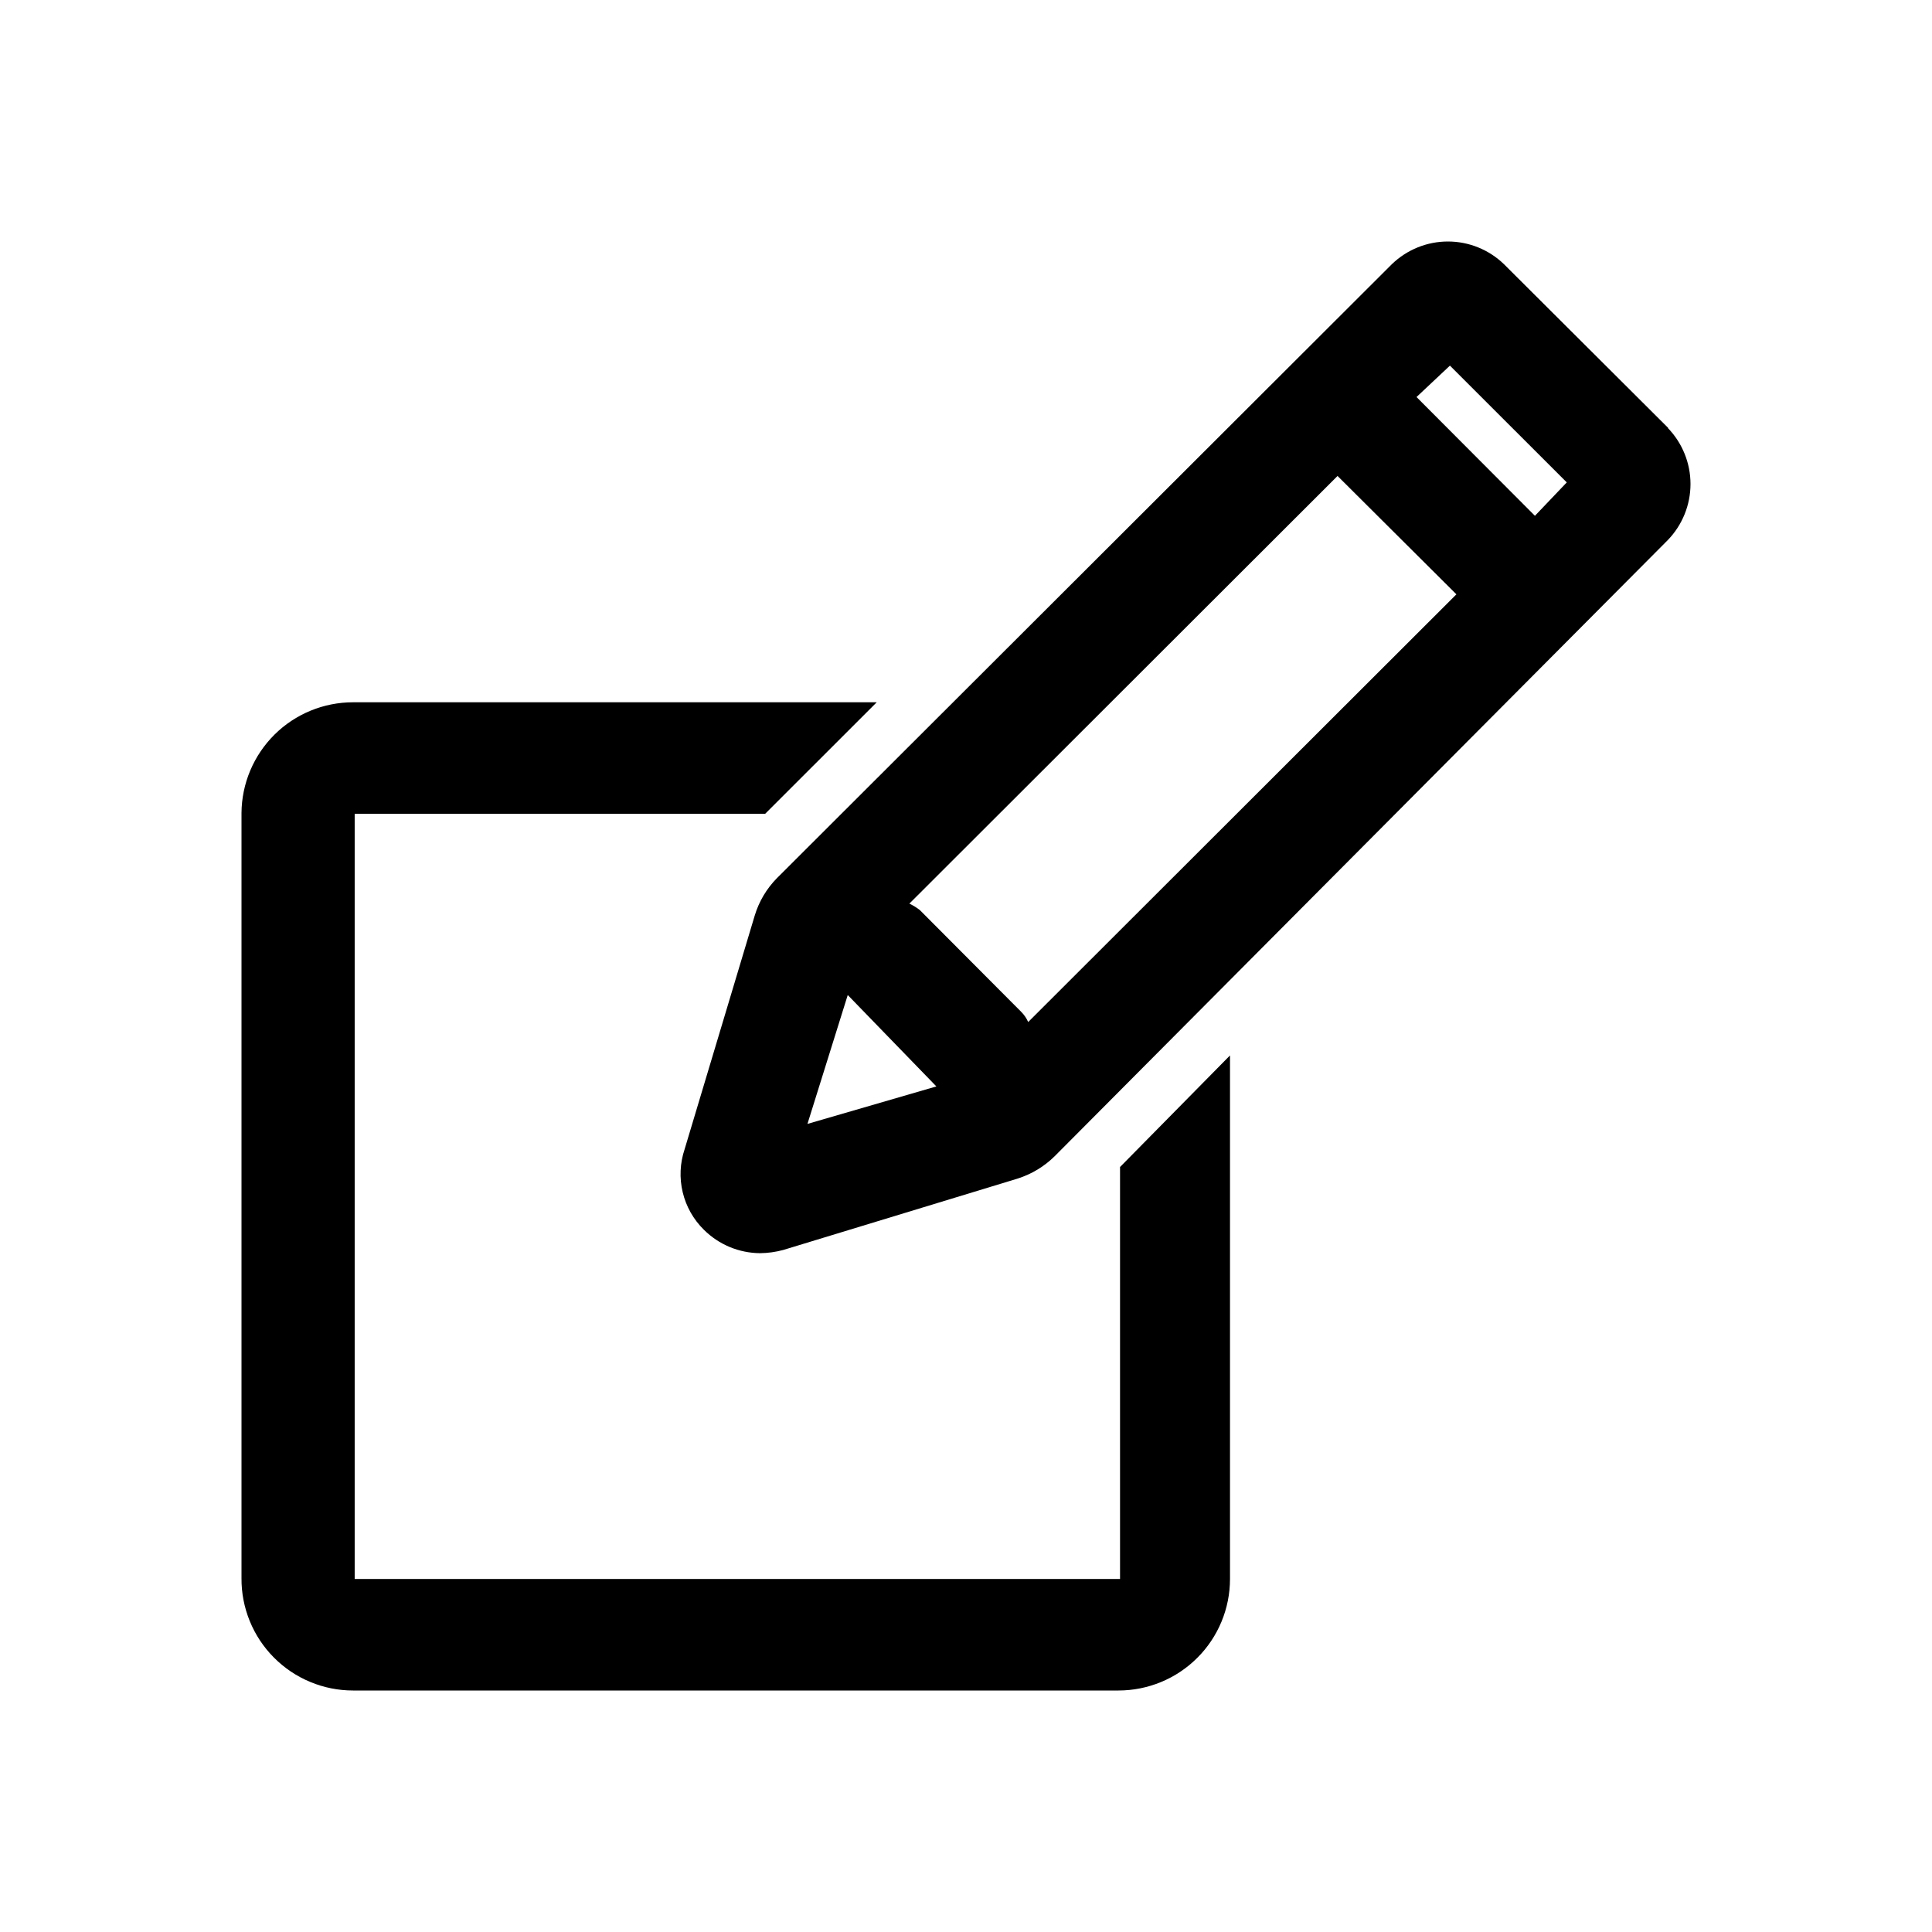
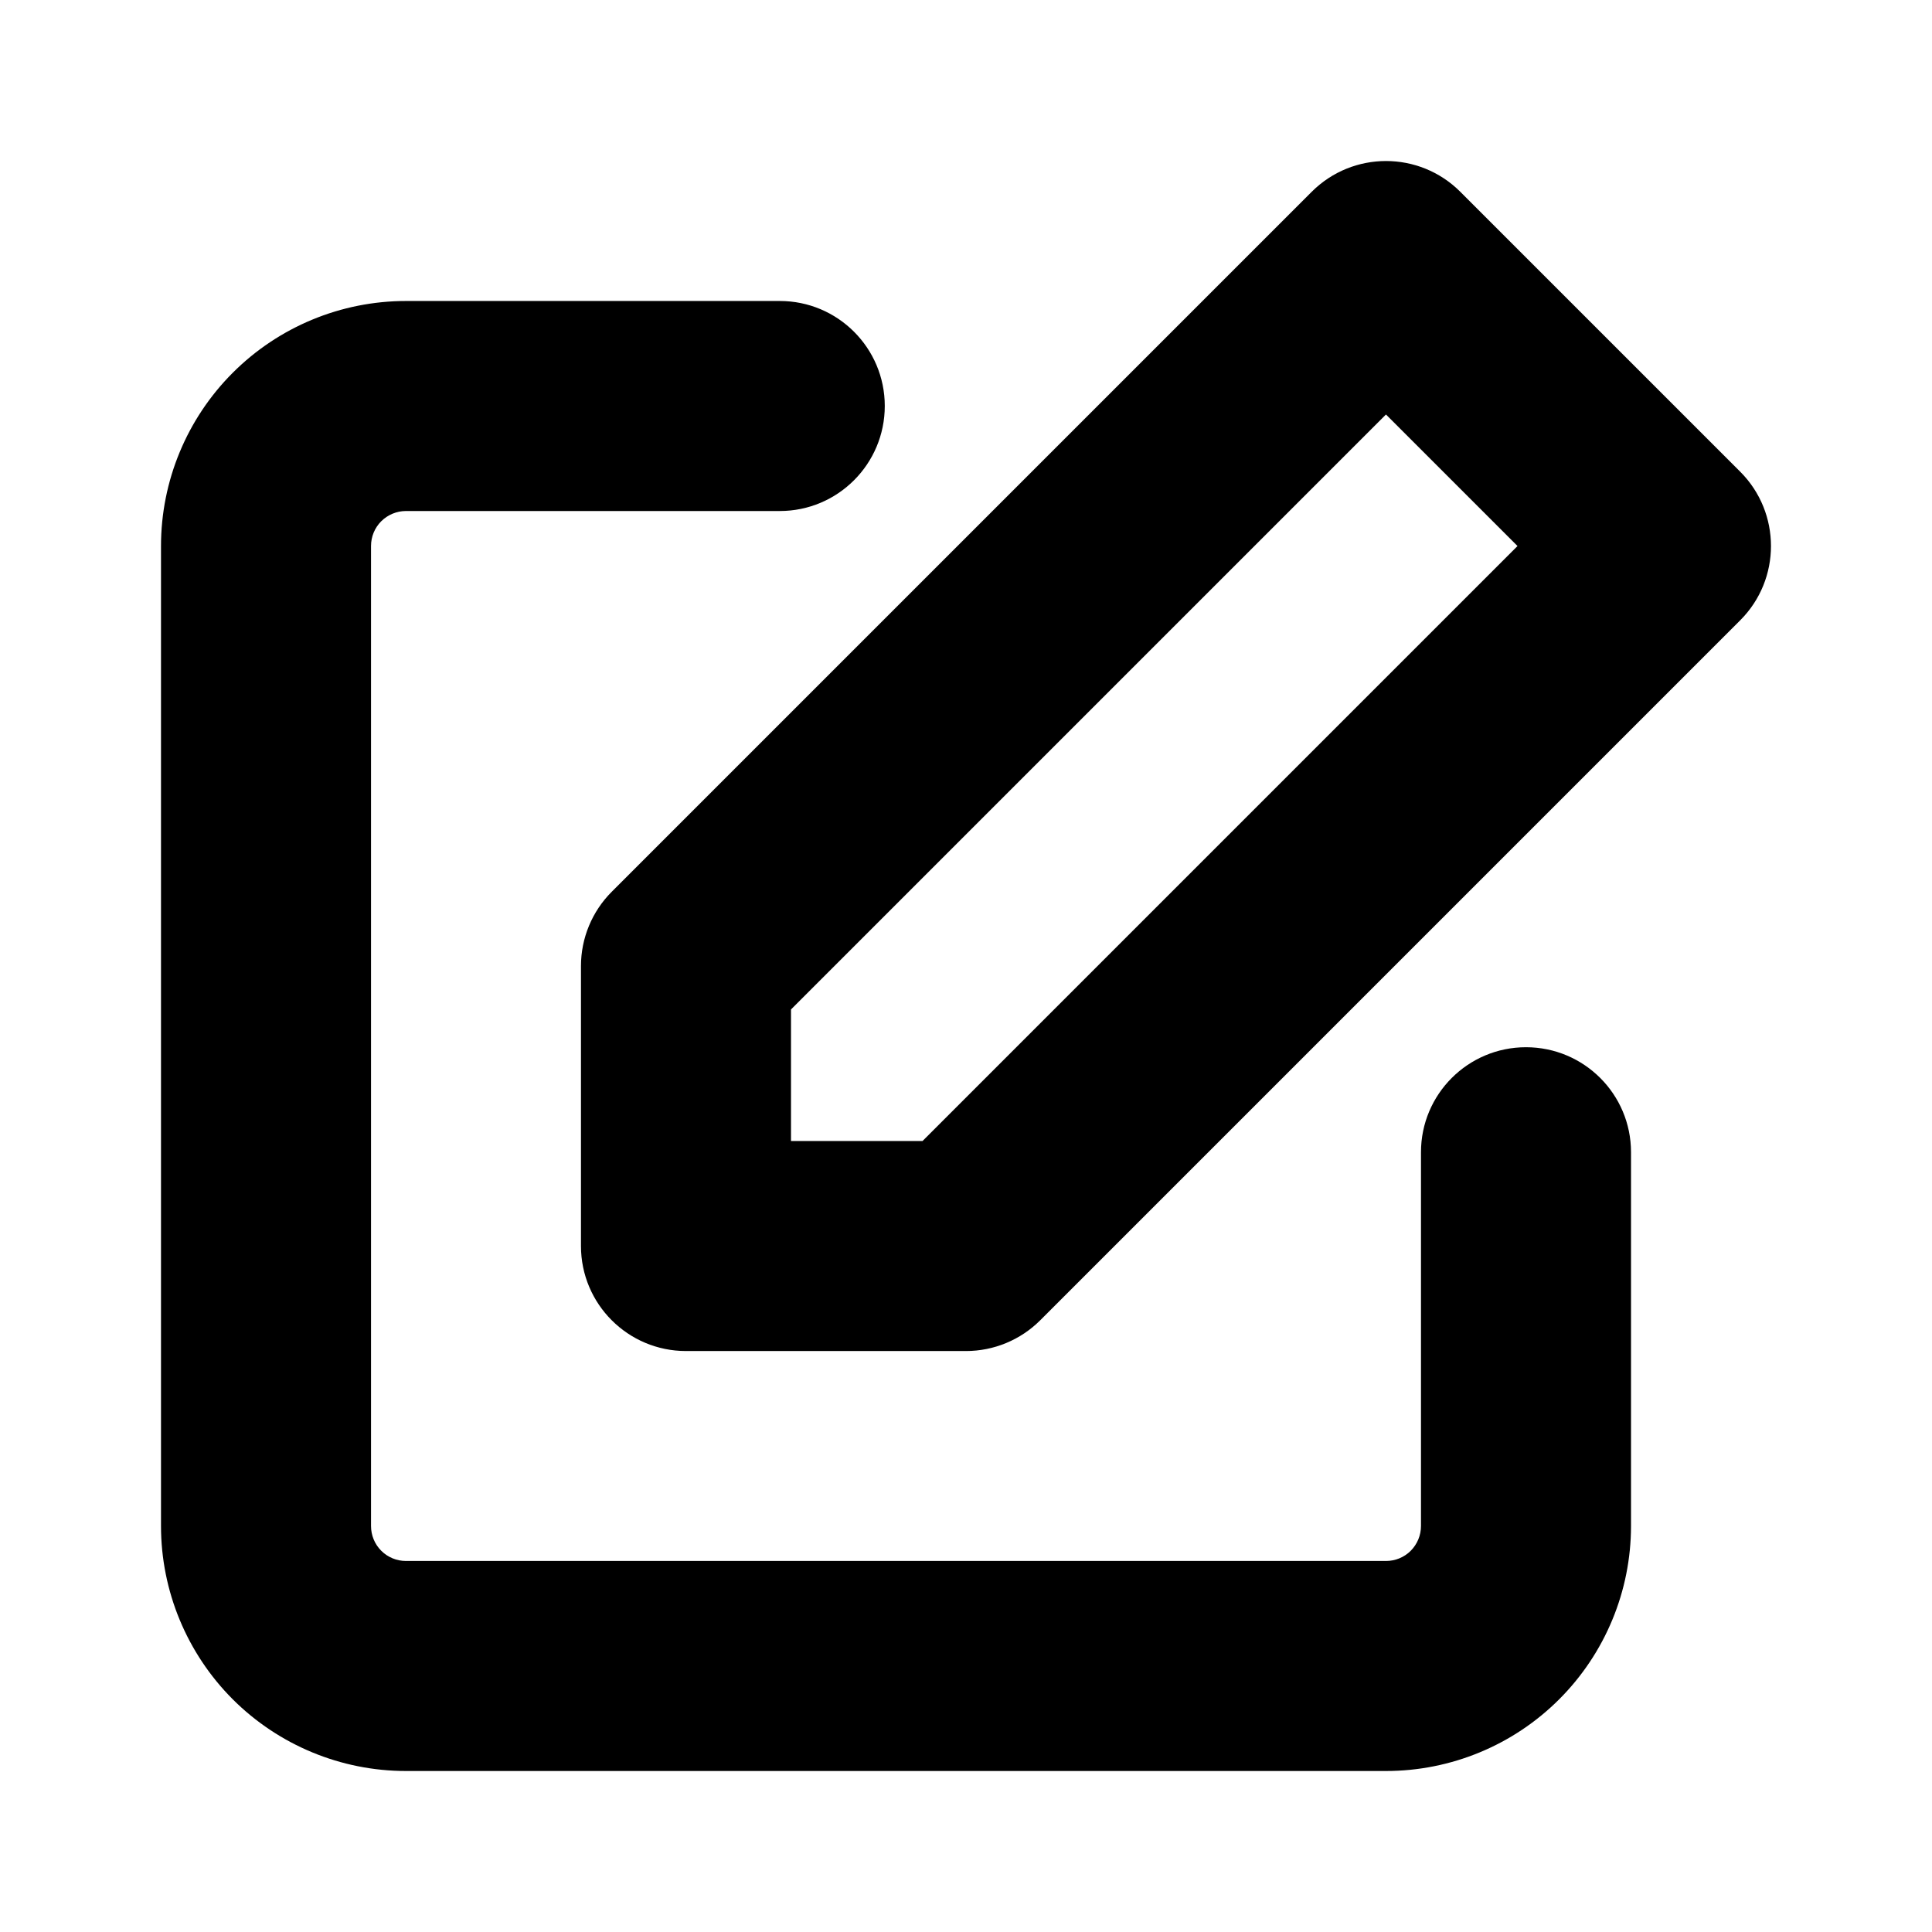
- <svg xmlns="http://www.w3.org/2000/svg" width="48" height="48" viewBox="0 0 48 48" fill="none">
-   <path d="M27.827 28.994V39.229H8.812V20.219H19.01L21.782 17.448H8.772C8.04 17.448 7.338 17.737 6.819 18.252C6.3 18.768 6.005 19.468 6 20.199V39.209C5.997 39.574 6.067 39.937 6.205 40.275C6.343 40.614 6.547 40.922 6.805 41.181C7.063 41.441 7.369 41.647 7.707 41.787C8.044 41.928 8.406 42 8.772 42H27.787C28.522 42 29.227 41.708 29.747 41.188C30.267 40.669 30.559 39.964 30.559 39.229V26.222L27.827 28.994Z" fill="black" />
-   <path d="M41.448 10.634L37.364 6.562C36.991 6.202 36.492 6 35.973 6C35.454 6 34.956 6.202 34.582 6.562L19.3 21.82C19.044 22.081 18.855 22.4 18.75 22.75L17.009 28.553C16.893 28.898 16.877 29.269 16.962 29.623C17.047 29.977 17.229 30.299 17.489 30.554C17.859 30.922 18.358 31.13 18.88 31.135C19.076 31.133 19.271 31.106 19.46 31.055L25.275 29.284C25.626 29.174 25.945 28.982 26.206 28.723L41.438 13.416C41.798 13.043 42 12.544 42 12.025C42 11.506 41.798 11.007 41.438 10.634H41.448ZM20.061 27.923L21.062 24.721L23.264 26.992L20.061 27.923ZM25.545 25.392C25.504 25.299 25.446 25.214 25.375 25.142L22.853 22.61C22.773 22.548 22.685 22.494 22.593 22.45L33.231 11.825L36.184 14.766L25.545 25.392ZM38.135 12.815L35.193 9.864L36.023 9.084L38.926 11.985L38.135 12.815Z" fill="black" />
+ <svg xmlns="http://www.w3.org/2000/svg" width="24" height="24" viewBox="0 0 24 24" fill="none">
+   <path fill-rule="evenodd" clip-rule="evenodd" d="M18.14 2.382C17.63 1.873 16.805 1.873 16.295 2.382L7.599 11.078C7.355 11.322 7.217 11.654 7.217 12V15.478C7.217 16.199 7.801 16.783 8.522 16.783H12C12.346 16.783 12.678 16.645 12.922 16.401L21.618 7.705C22.127 7.196 22.127 6.37 21.618 5.86L18.14 2.382ZM9.826 14.174V12.54L17.217 5.149L18.851 6.783L11.46 14.174H9.826Z" fill="black" />
+   <path d="M4.736 6.475C4.818 6.394 4.928 6.348 5.043 6.348H9.687C10.407 6.348 10.991 5.764 10.991 5.043C10.991 4.323 10.407 3.739 9.687 3.739H5.043C4.236 3.739 3.462 4.06 2.891 4.631C2.321 5.201 2 5.975 2 6.783V18.956C2 19.764 2.321 20.538 2.891 21.109C3.462 21.679 4.236 22 5.043 22H17.217C18.025 22 18.799 21.679 19.369 21.109C19.94 20.538 20.261 19.764 20.261 18.956V14.313C20.261 13.593 19.677 13.009 18.956 13.009C18.236 13.009 17.652 13.593 17.652 14.313V18.956C17.652 19.072 17.606 19.182 17.525 19.264C17.443 19.346 17.333 19.391 17.217 19.391H5.043C4.928 19.391 4.818 19.346 4.736 19.264C4.654 19.182 4.609 19.072 4.609 18.956V6.783C4.609 6.667 4.654 6.557 4.736 6.475Z" fill="black" />
</svg>
